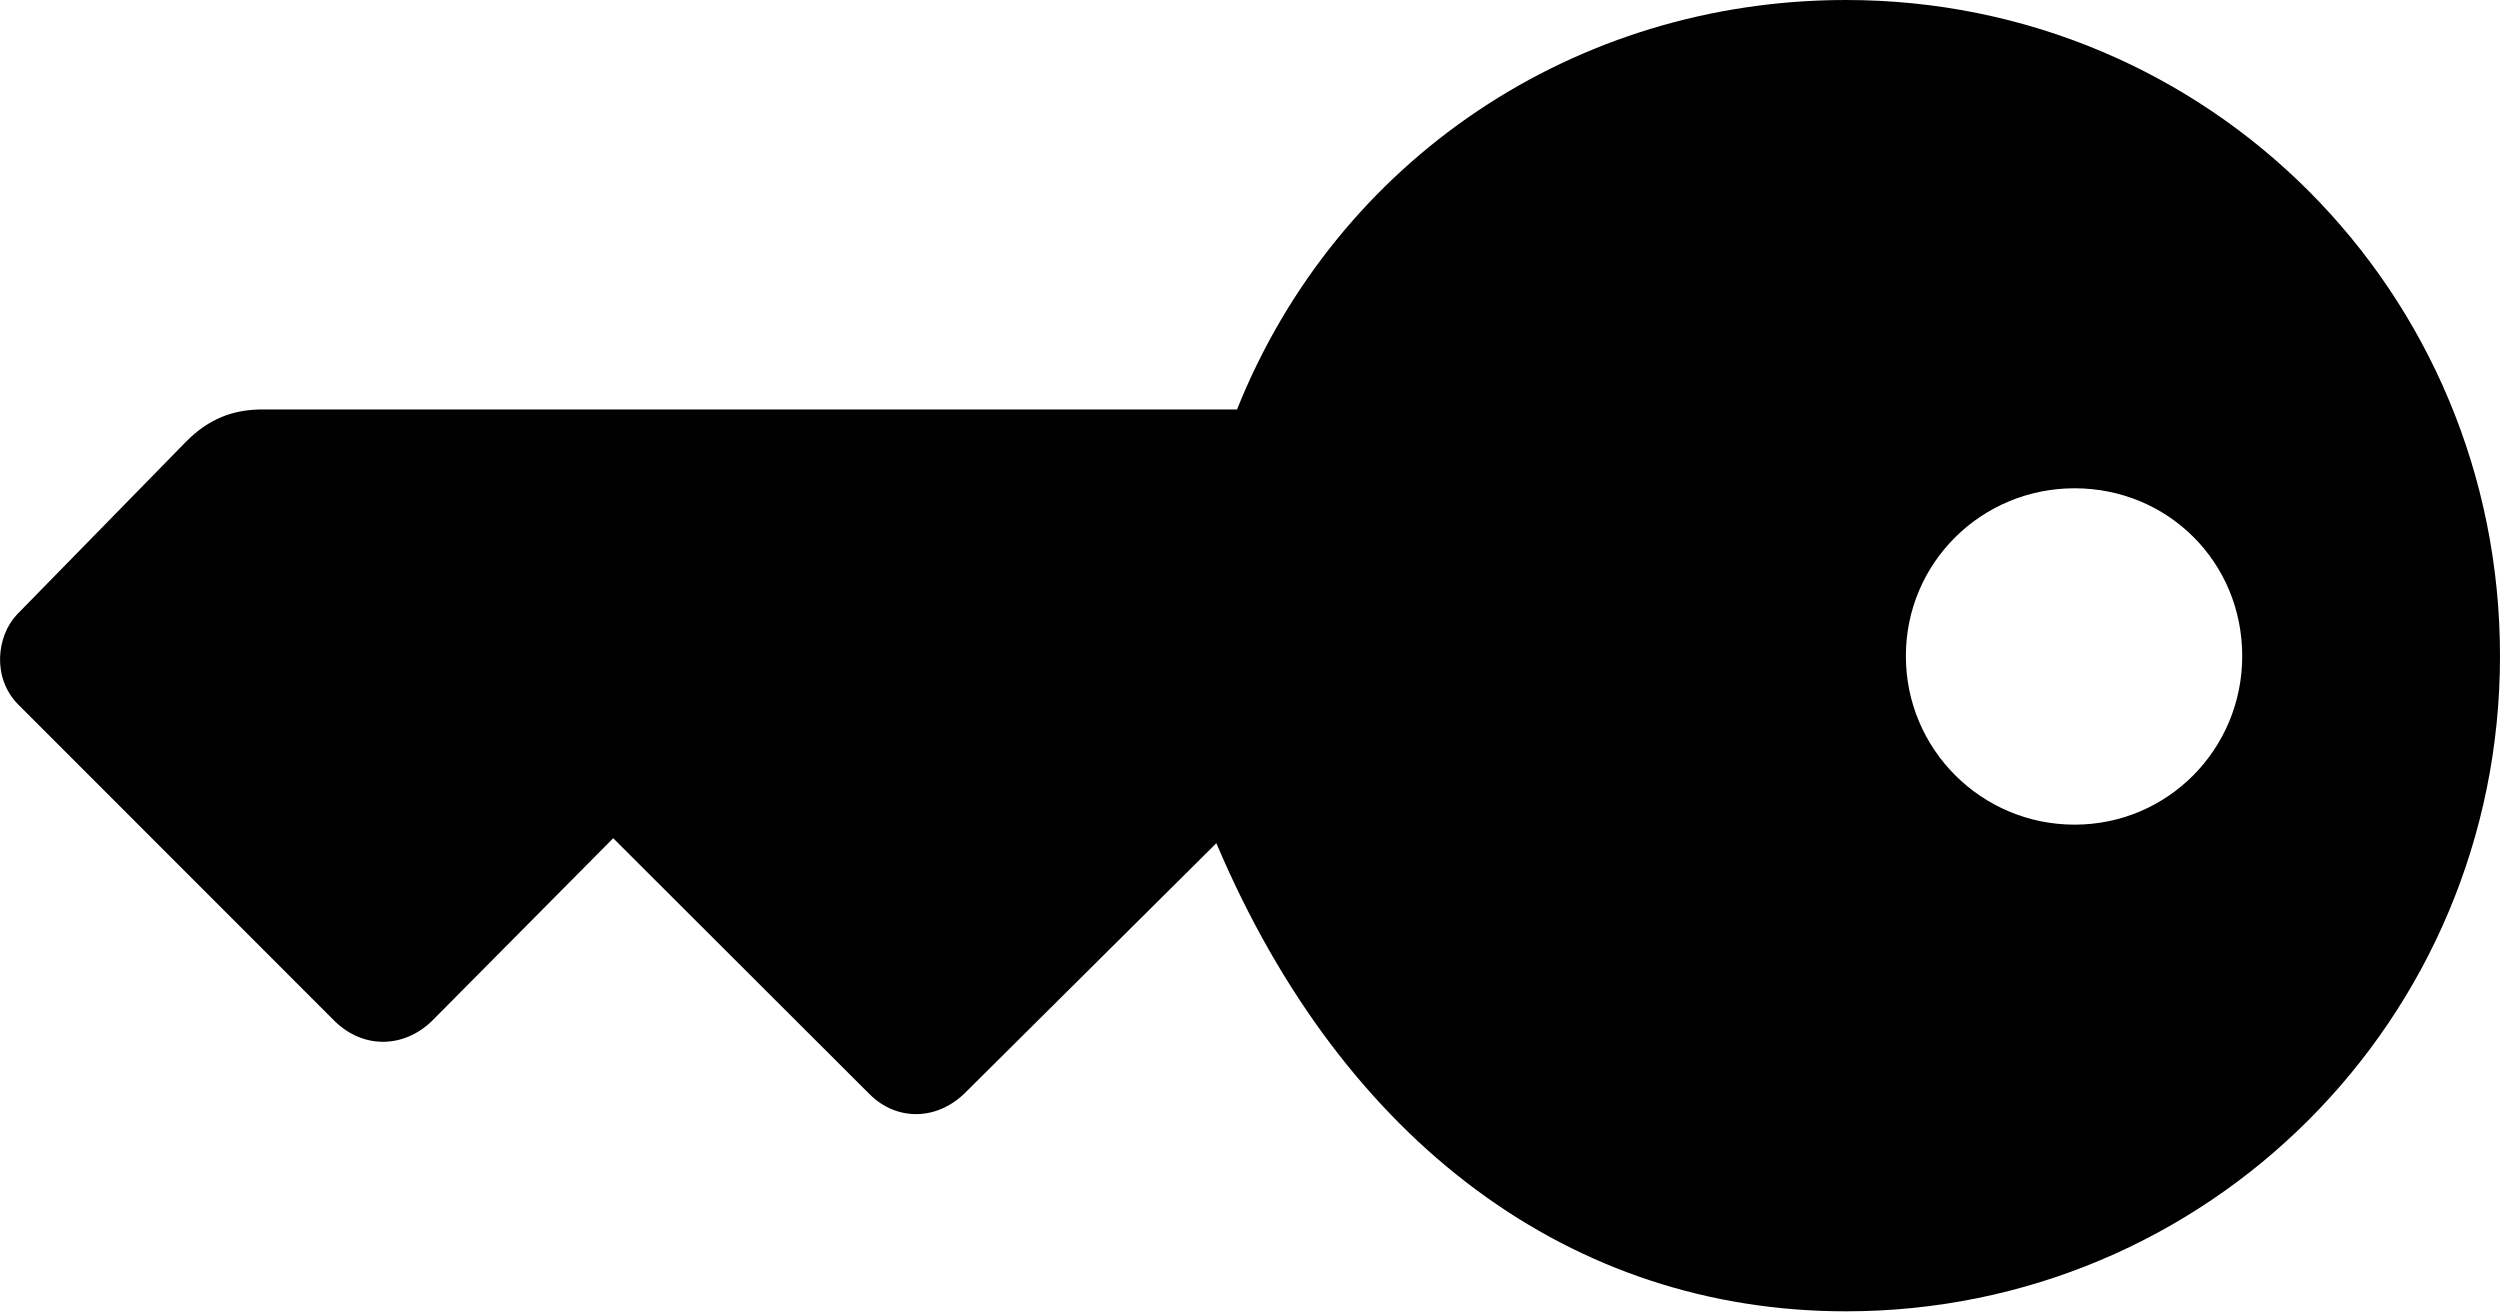
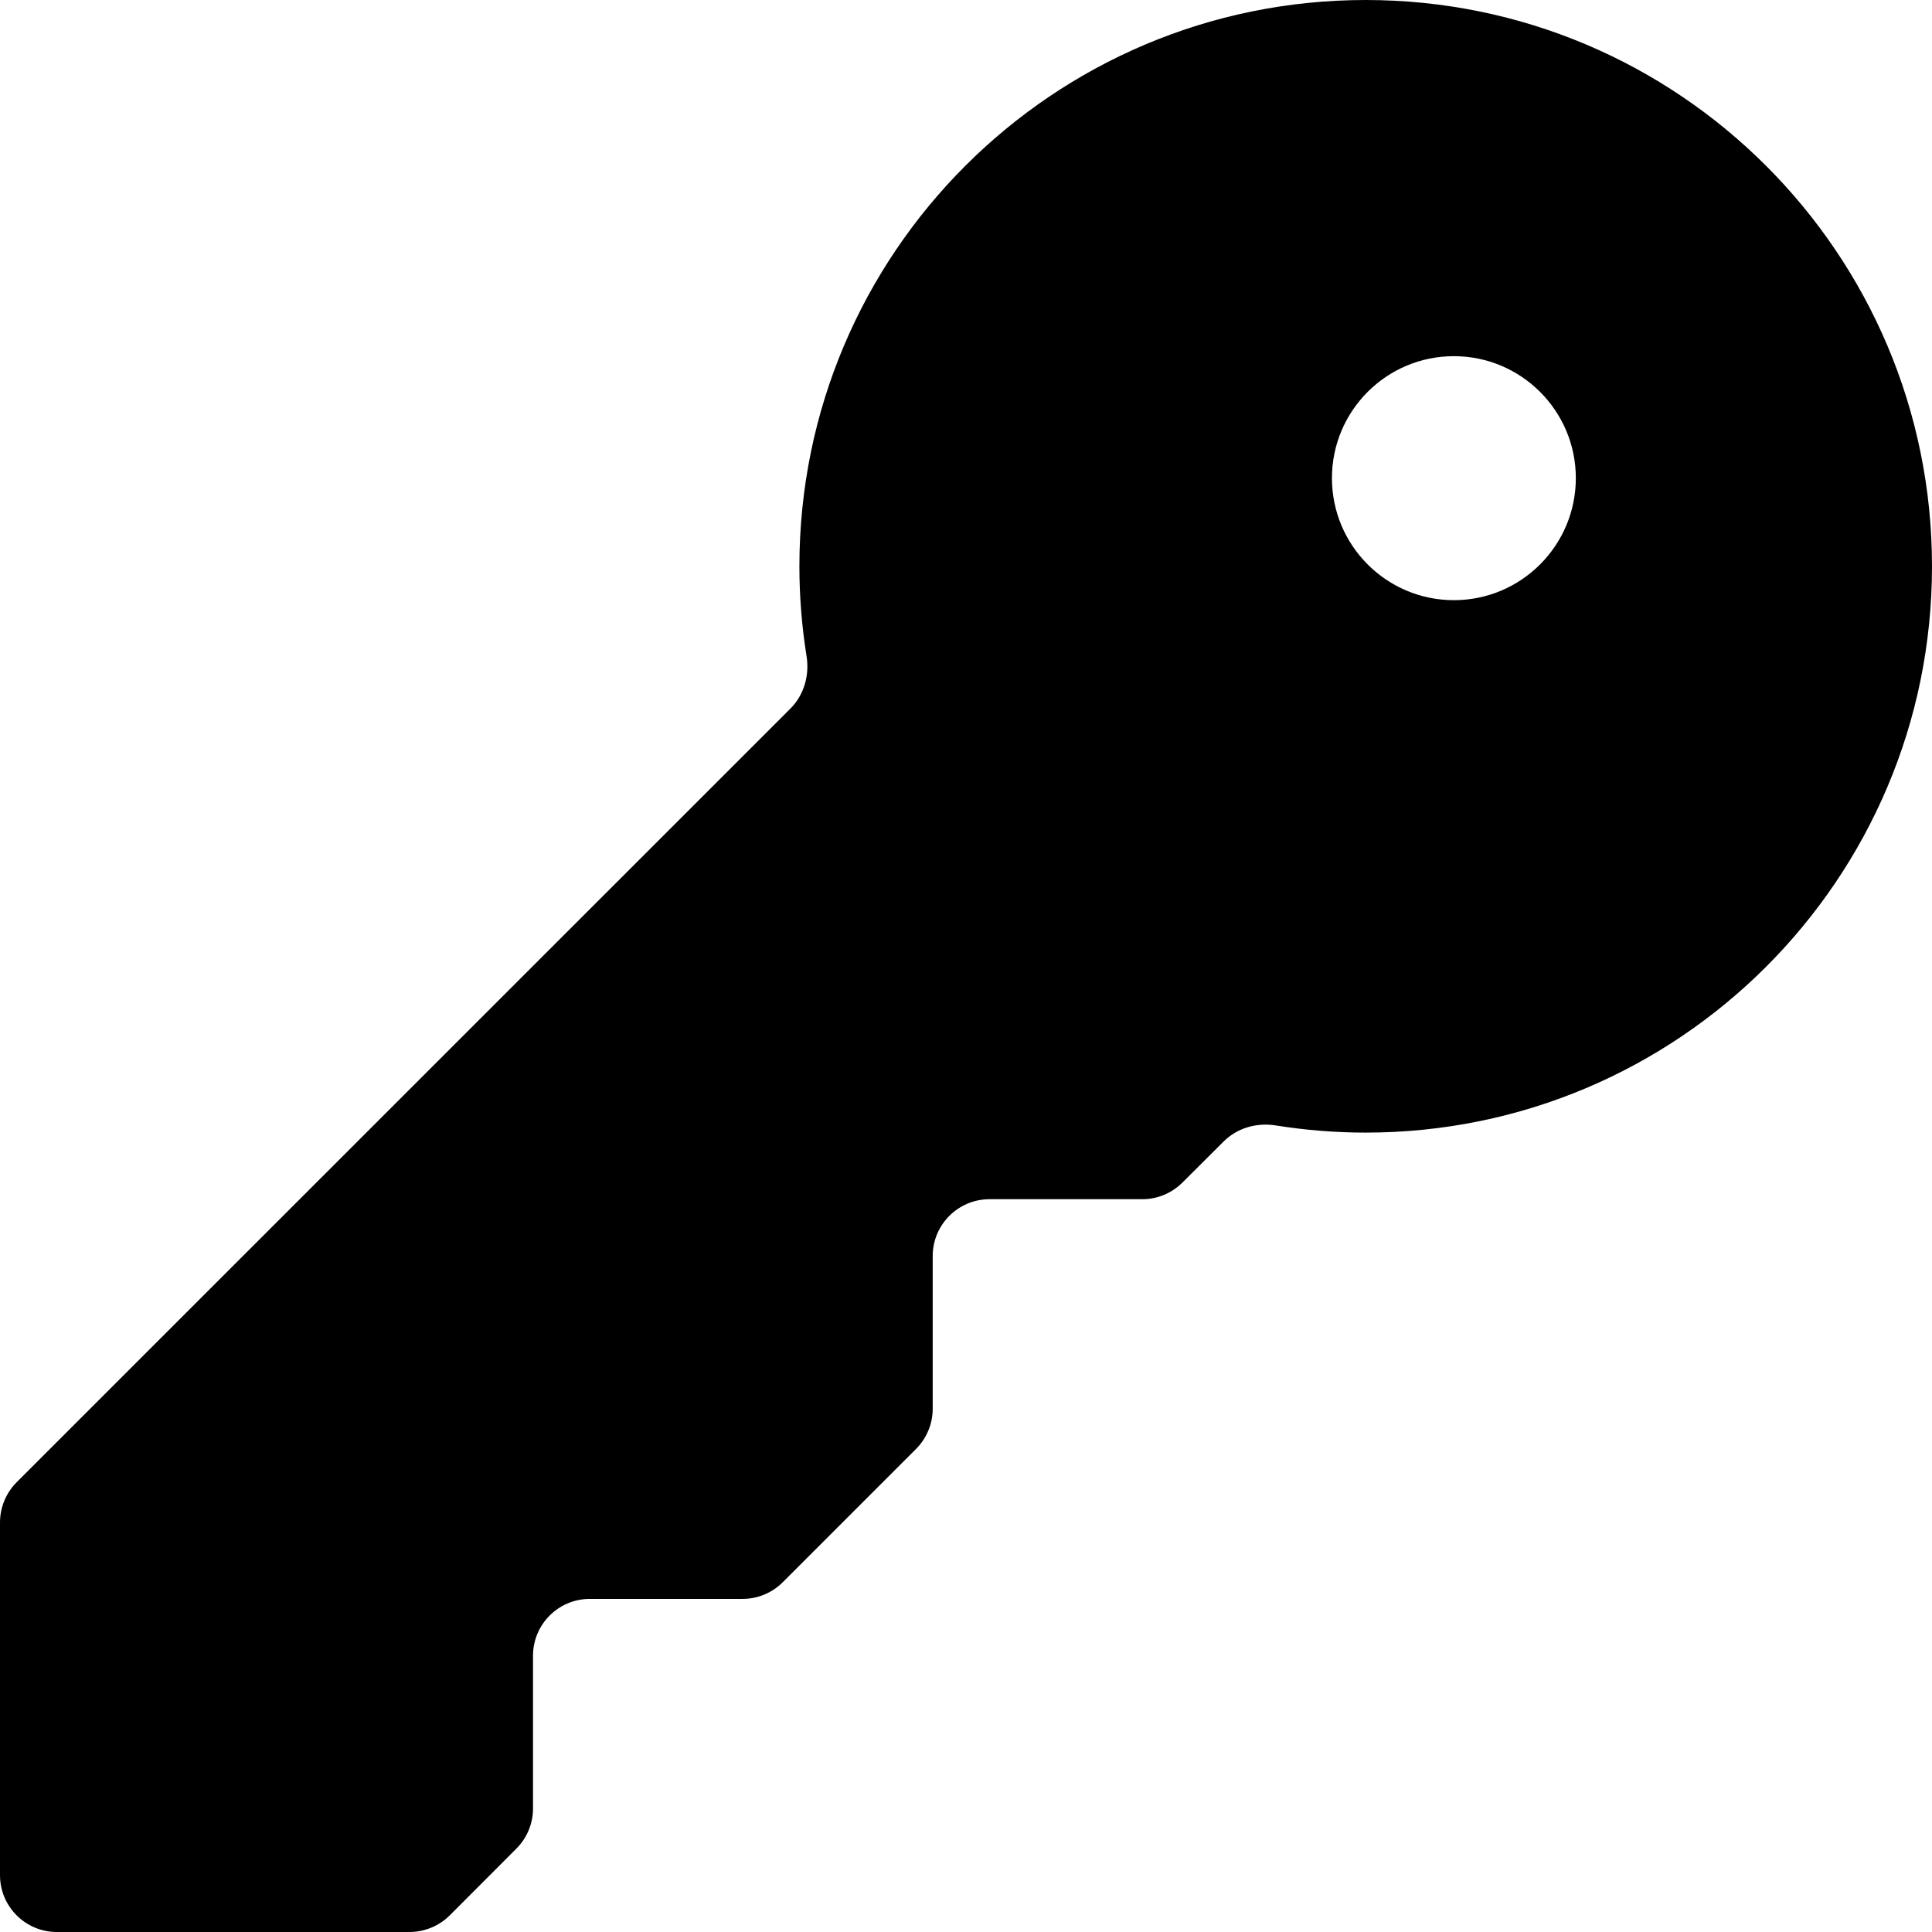
- <svg xmlns="http://www.w3.org/2000/svg" preserveAspectRatio="xMidYMid meet" width="100%" height="100%" overflow="visible" style="display: block;" viewBox="0 0 18.611 9.762" fill="none">
-   <path id="Element" d="M18.611 4.884C18.611 2.169 16.441 0 13.742 0C11.729 0 9.954 1.186 9.209 3.048H1.956C1.734 3.048 1.554 3.118 1.387 3.286L0.126 4.575C-0.025 4.735 -0.061 5.047 0.136 5.245L2.494 7.604C2.708 7.811 3.007 7.802 3.215 7.601L4.565 6.24L6.473 8.145C6.672 8.345 6.974 8.346 7.187 8.133L9.055 6.277C10.004 8.517 11.709 9.762 13.742 9.762C16.433 9.762 18.611 7.591 18.611 4.884ZM14.188 4.884C14.188 4.19 14.75 3.635 15.444 3.635C16.139 3.635 16.692 4.184 16.692 4.884C16.692 5.578 16.137 6.139 15.444 6.139C14.75 6.139 14.188 5.578 14.188 4.884Z" fill="currentColor" />
+ <svg xmlns="http://www.w3.org/2000/svg" preserveAspectRatio="xMidYMid meet" width="100%" height="100%" overflow="visible" style="display: block;" viewBox="0 0 17 17" fill="none">
+   <path fill-rule="evenodd" clip-rule="evenodd" d="M12.017 9.966C14.769 9.966 17 7.735 17 4.983C17 2.231 14.769 0 12.017 0C9.265 0 7.034 2.231 7.034 4.983C7.034 5.252 7.056 5.516 7.097 5.774C7.124 5.942 7.075 6.115 6.955 6.235L0.146 13.043C0.053 13.137 0 13.264 0 13.397V16.5C0 16.776 0.224 17 0.5 17H3.603C3.736 17 3.863 16.947 3.957 16.854L4.543 16.267C4.637 16.173 4.69 16.046 4.69 15.914V14.569C4.69 14.293 4.914 14.069 5.19 14.069H6.534C6.667 14.069 6.794 14.016 6.888 13.922L8.06 12.75C8.154 12.656 8.207 12.529 8.207 12.396V11.052C8.207 10.776 8.431 10.552 8.707 10.552H10.052C10.184 10.552 10.311 10.499 10.405 10.405L10.765 10.046C10.885 9.925 11.058 9.876 11.226 9.903C11.483 9.944 11.748 9.966 12.017 9.966ZM11.72 4.207C11.72 3.615 12.2 3.134 12.793 3.134C13.385 3.134 13.866 3.615 13.866 4.207C13.866 4.8 13.385 5.281 12.793 5.281C12.2 5.281 11.72 4.8 11.72 4.207Z" fill="currentColor" />
</svg>
